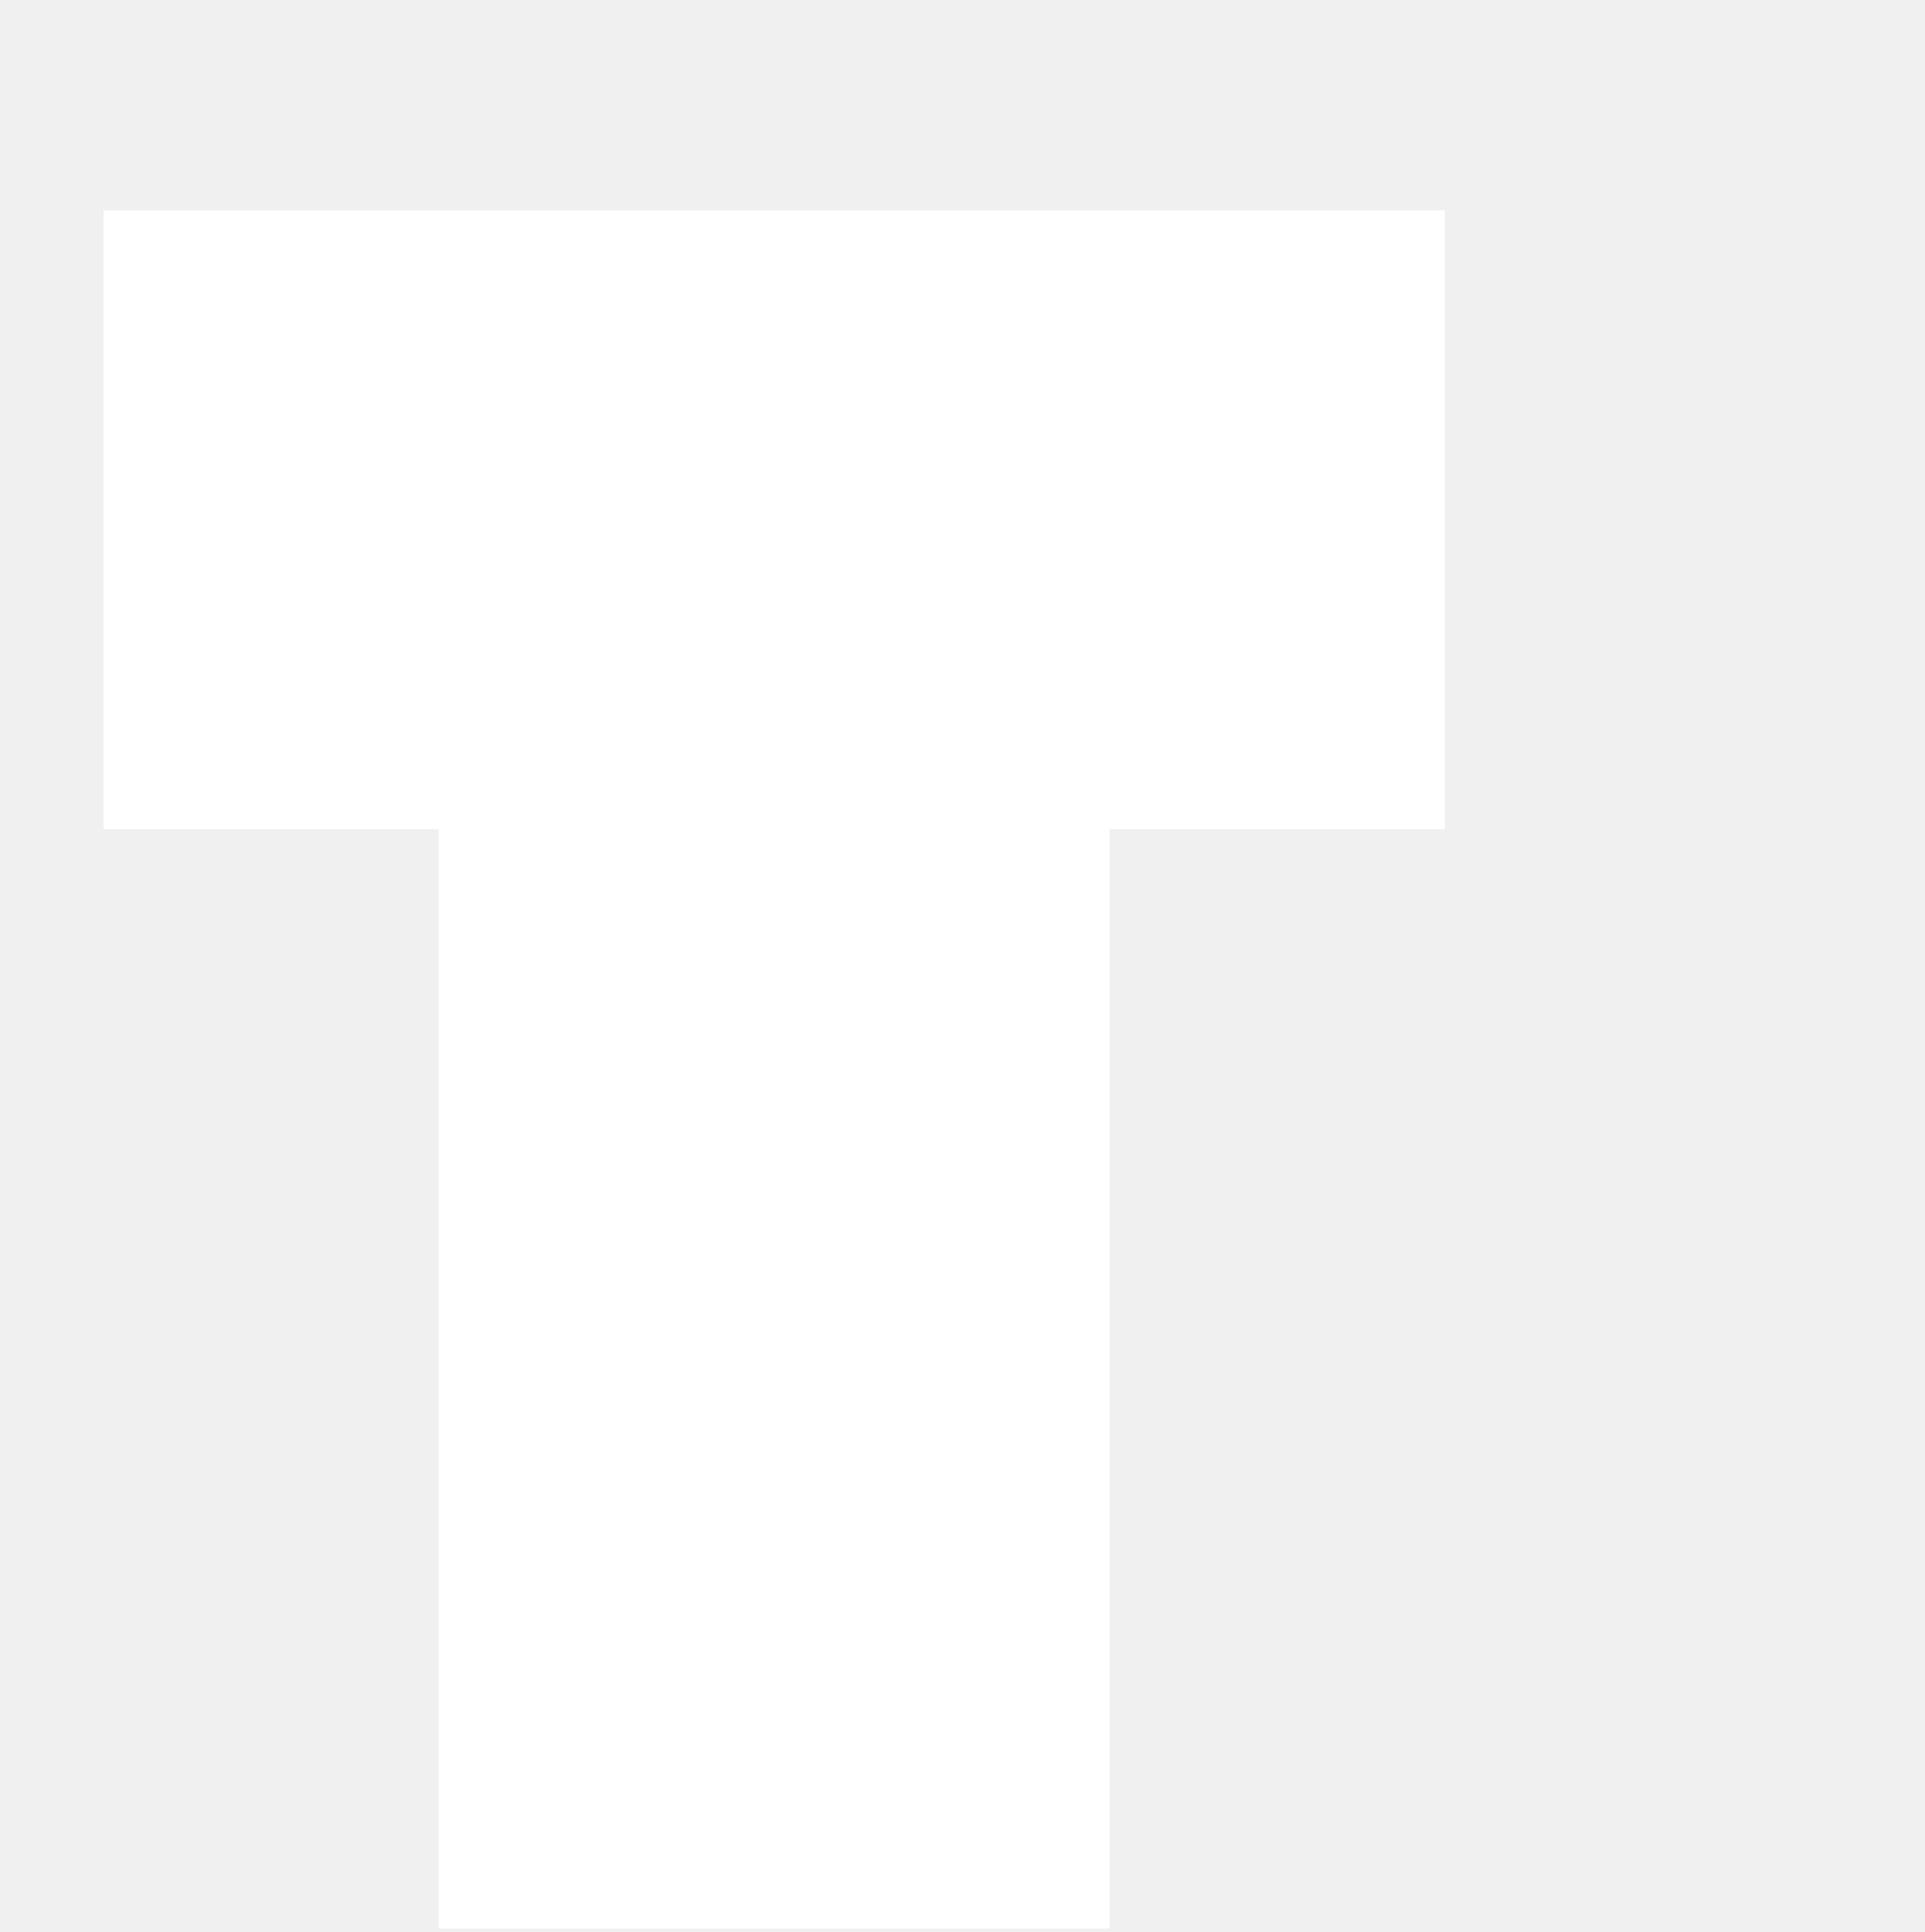
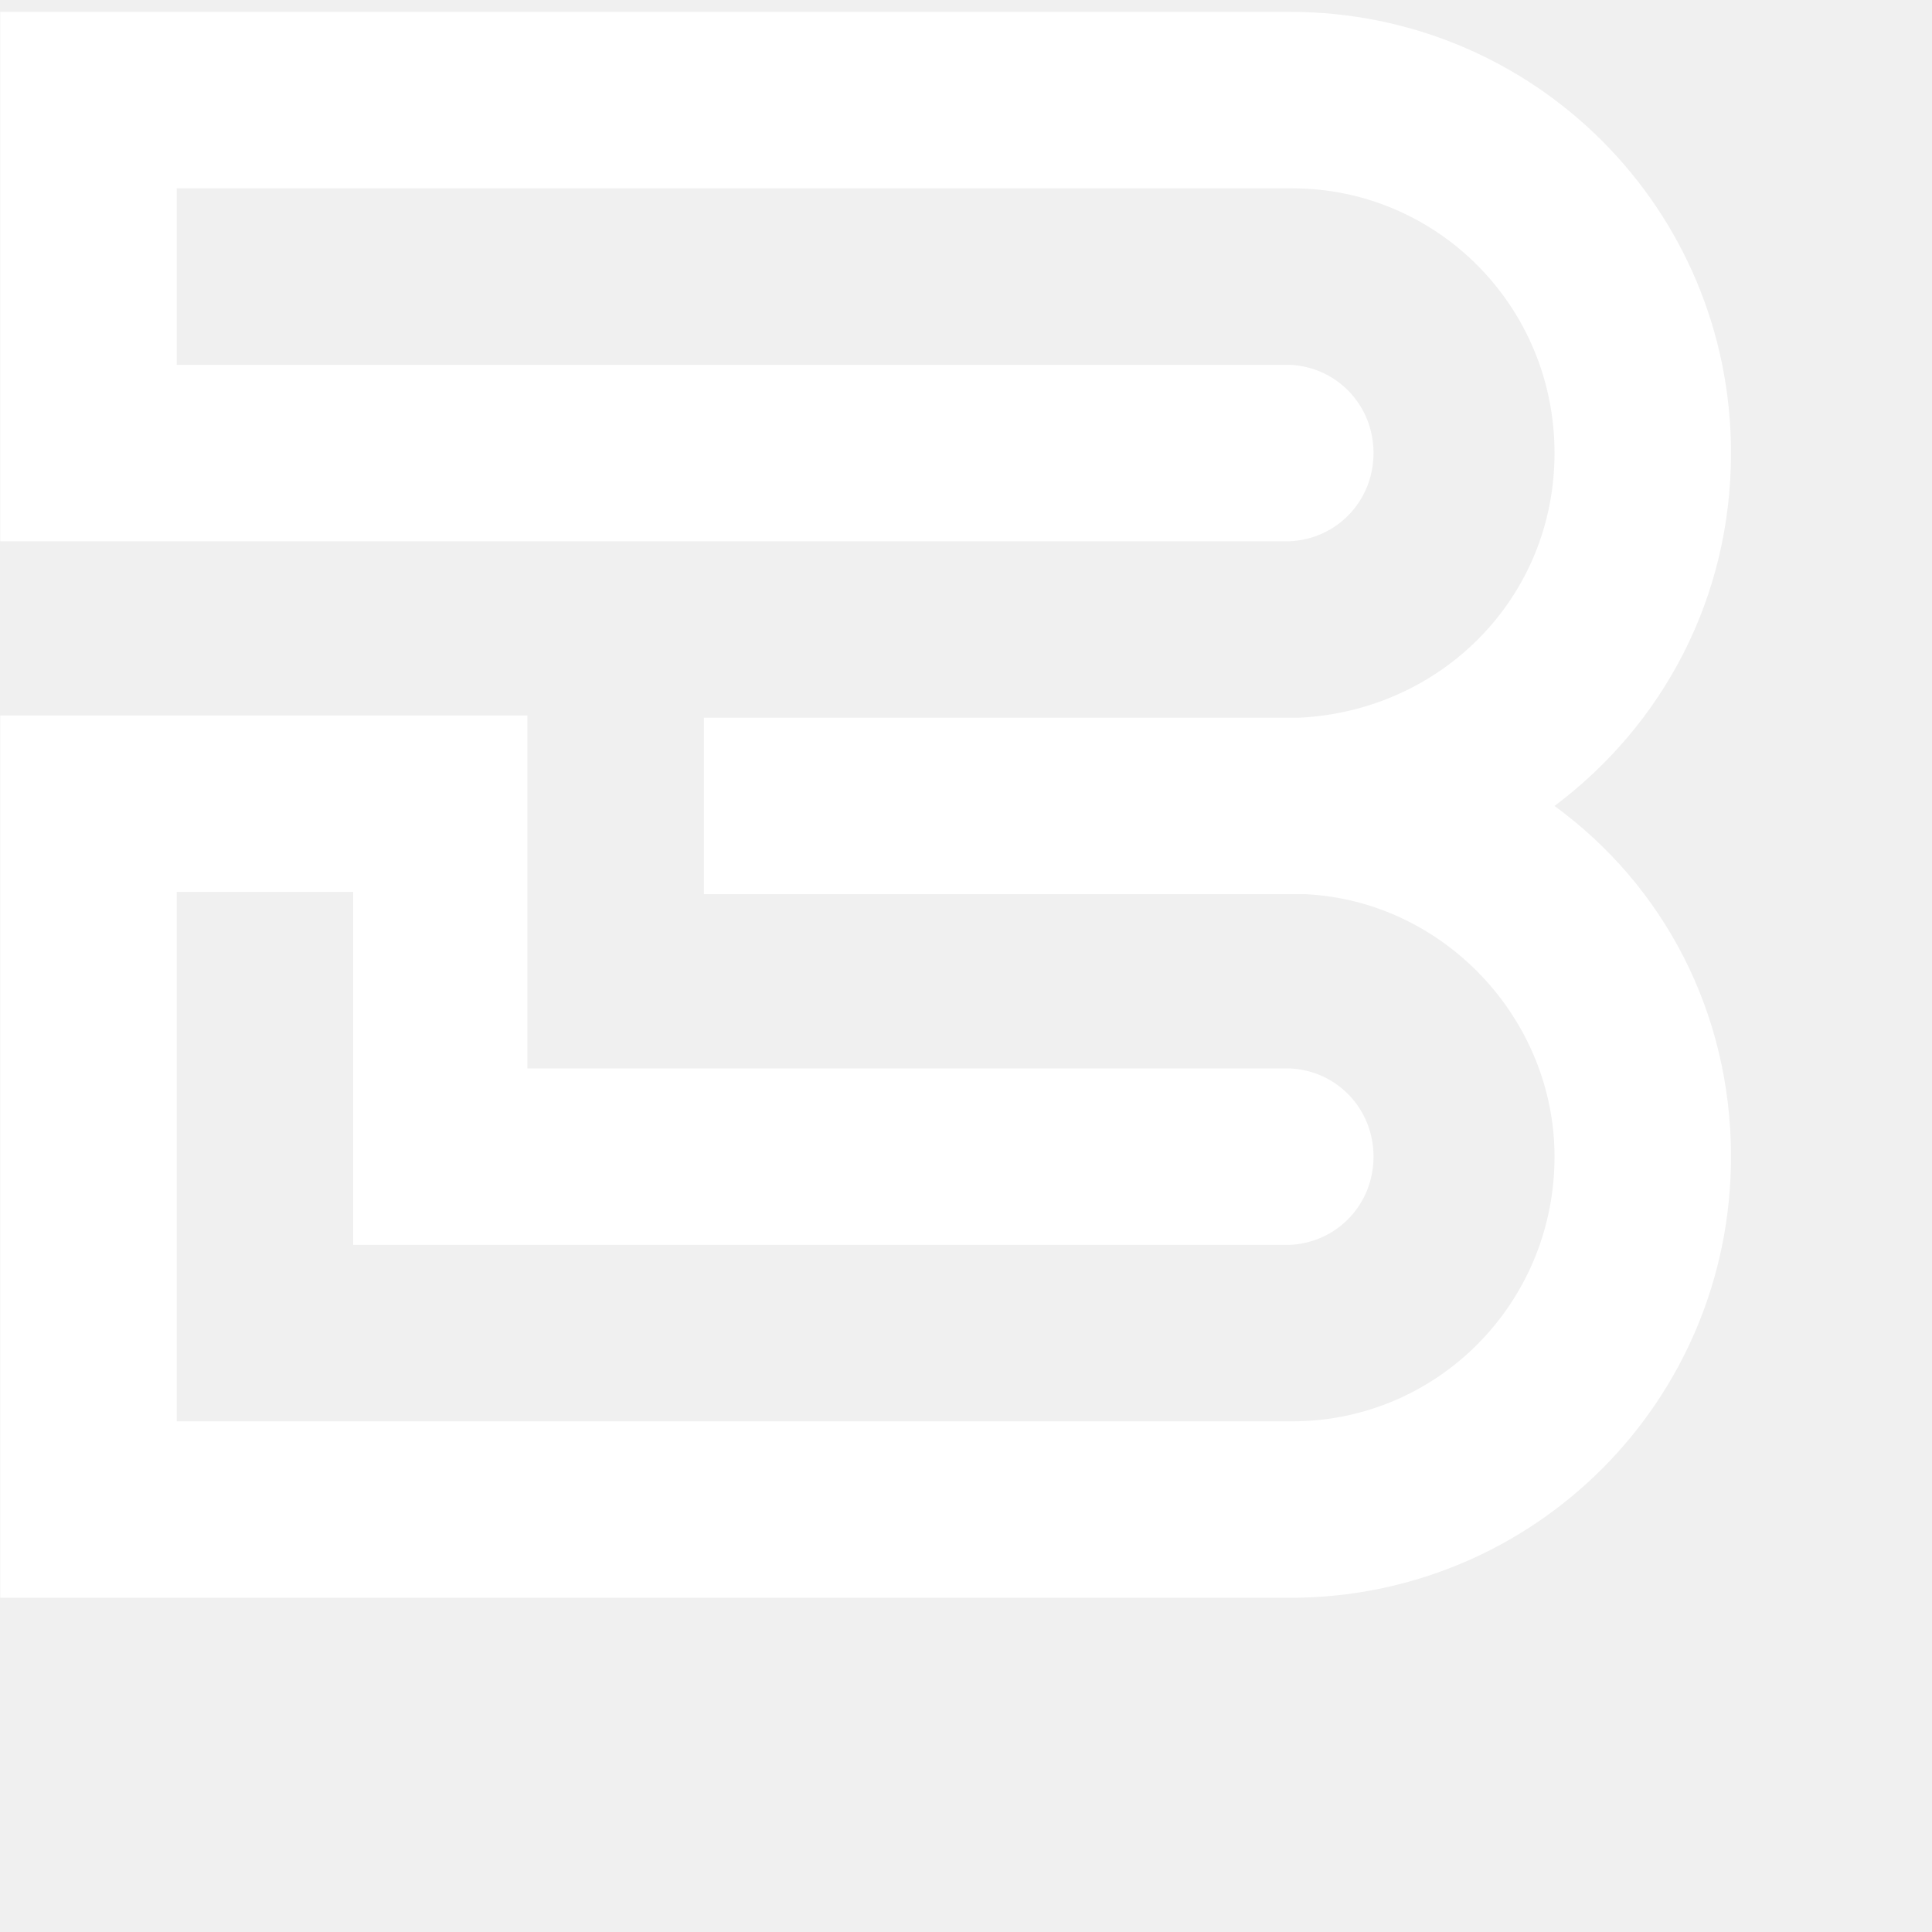
- <svg xmlns="http://www.w3.org/2000/svg" aria-hidden="true" role="img" class="iconify iconify--logos" width="31.88" height="32" preserveAspectRatio="xMidYMid meet" viewBox="0 0 93 93.023" fill="#ffffff">
-   <g transform="matrix(8.352424,0,0,8.352424,0.8237878,-74.02538)" fill="#ffffff">
-     <path d="M0.5 10.06 l7.76 0 l0 3.58 l-1.94 0 l0 6.36 l-3.88 0 l0 -6.36 l-1.94 0 l0 -3.58 l0 0 z" />
+ <svg xmlns="http://www.w3.org/2000/svg" aria-hidden="true" role="img" class="iconify iconify--logos" width="32" height="32" preserveAspectRatio="xMidYMid meet" viewBox="0 0 93 93.023" fill="#ffffff">
+   <g transform="matrix(5.446623,0,0,5.446623,0,-32)" fill="#ffffff">
+     <path d="M13.74 13 c0.96 0.7 1.56 1.82 1.56 3.1 c0 2.16 -1.74 3.9 -3.9 3.9 l-11.4 0 l0 -7.8 l4.66 0 l0 0.02 l0 3.1 l6.74 0 c0.42 0.02 0.74 0.36 0.74 0.78 s-0.32 0.76 -0.74 0.78 l-8.28 0 l0 -3.12 l-1.56 0 l0 4.68 l9.84 0 l0.02 0 c1.28 0 2.32 -1.04 2.32 -2.34 c0 -1.22 -0.98 -2.26 -2.2 -2.32 l-5.32 0 l0 -1.56 l5.26 0 c1.26 -0.06 2.26 -1.06 2.26 -2.34 c0 -1.3 -1.04 -2.34 -2.32 -2.34 l-0.02 0 l-9.84 0 l0 1.56 l9.84 0 c0.42 0.02 0.74 0.36 0.74 0.78 s-0.32 0.76 -0.74 0.78 l-11.4 0 l0 -4.68 l11.4 0 c2.16 0 3.9 1.74 3.9 3.9 c0 1.28 -0.6 2.4 -1.56 3.12 z" />
  </g>
</svg>
